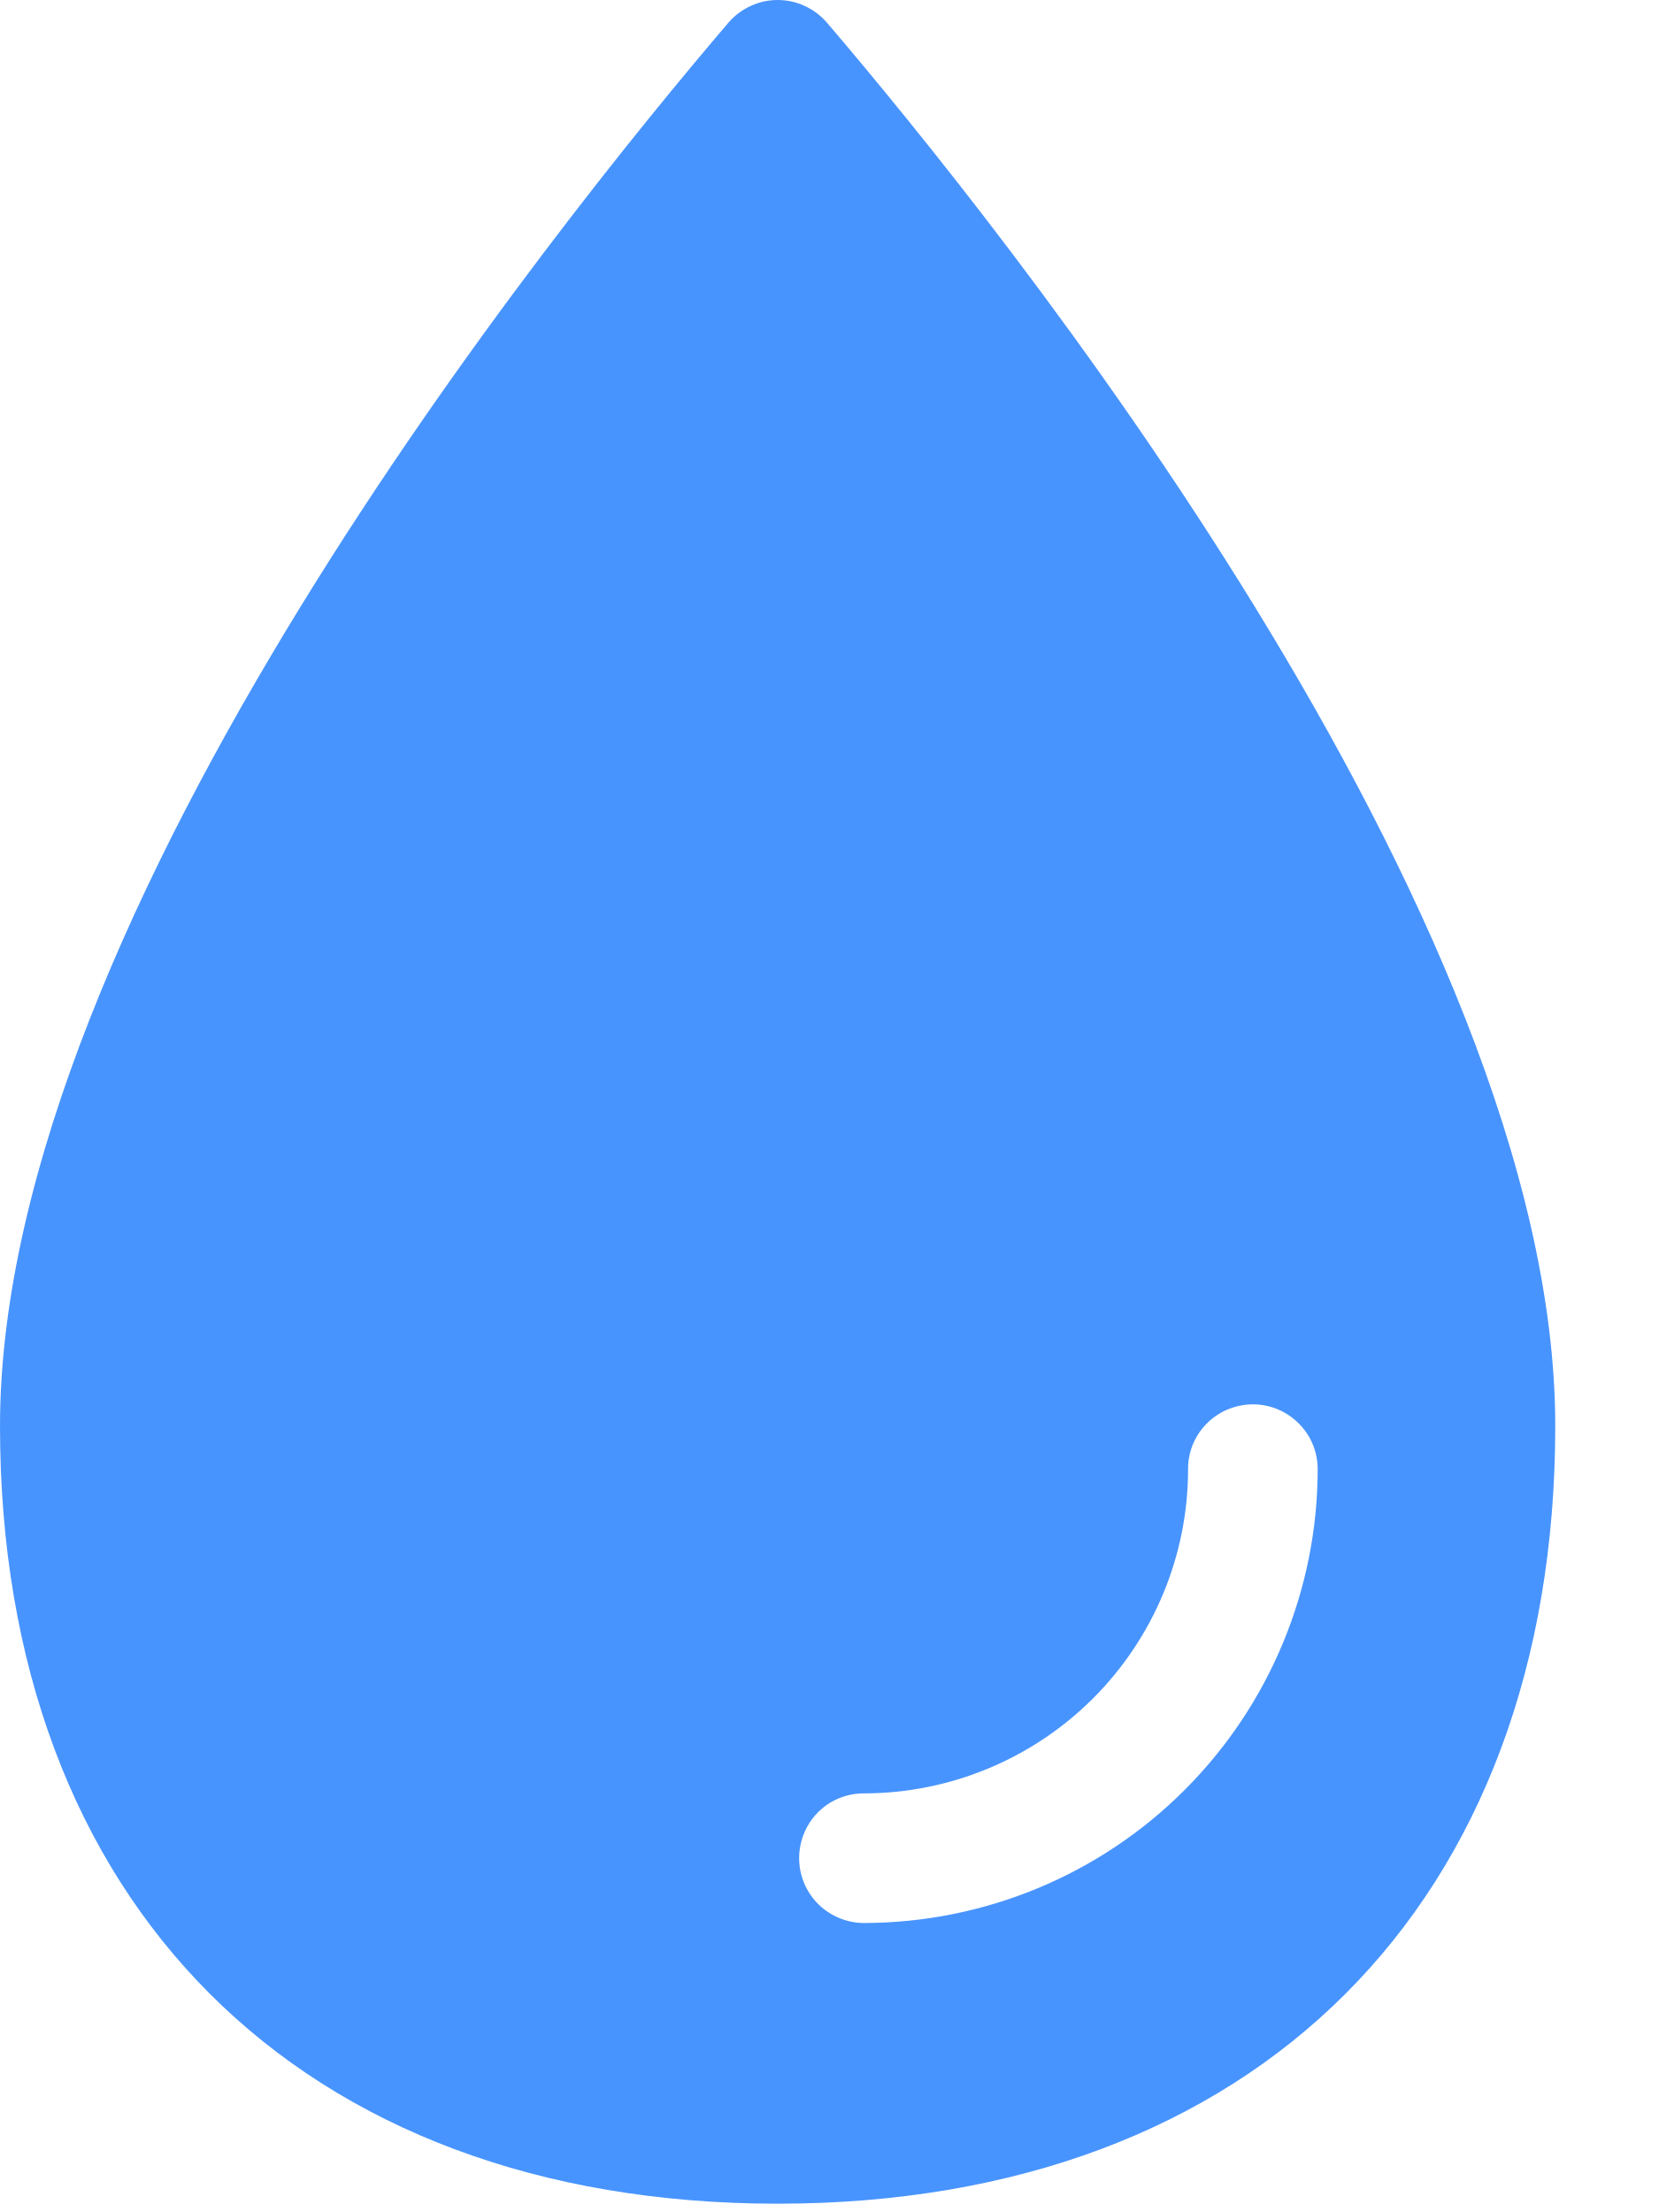
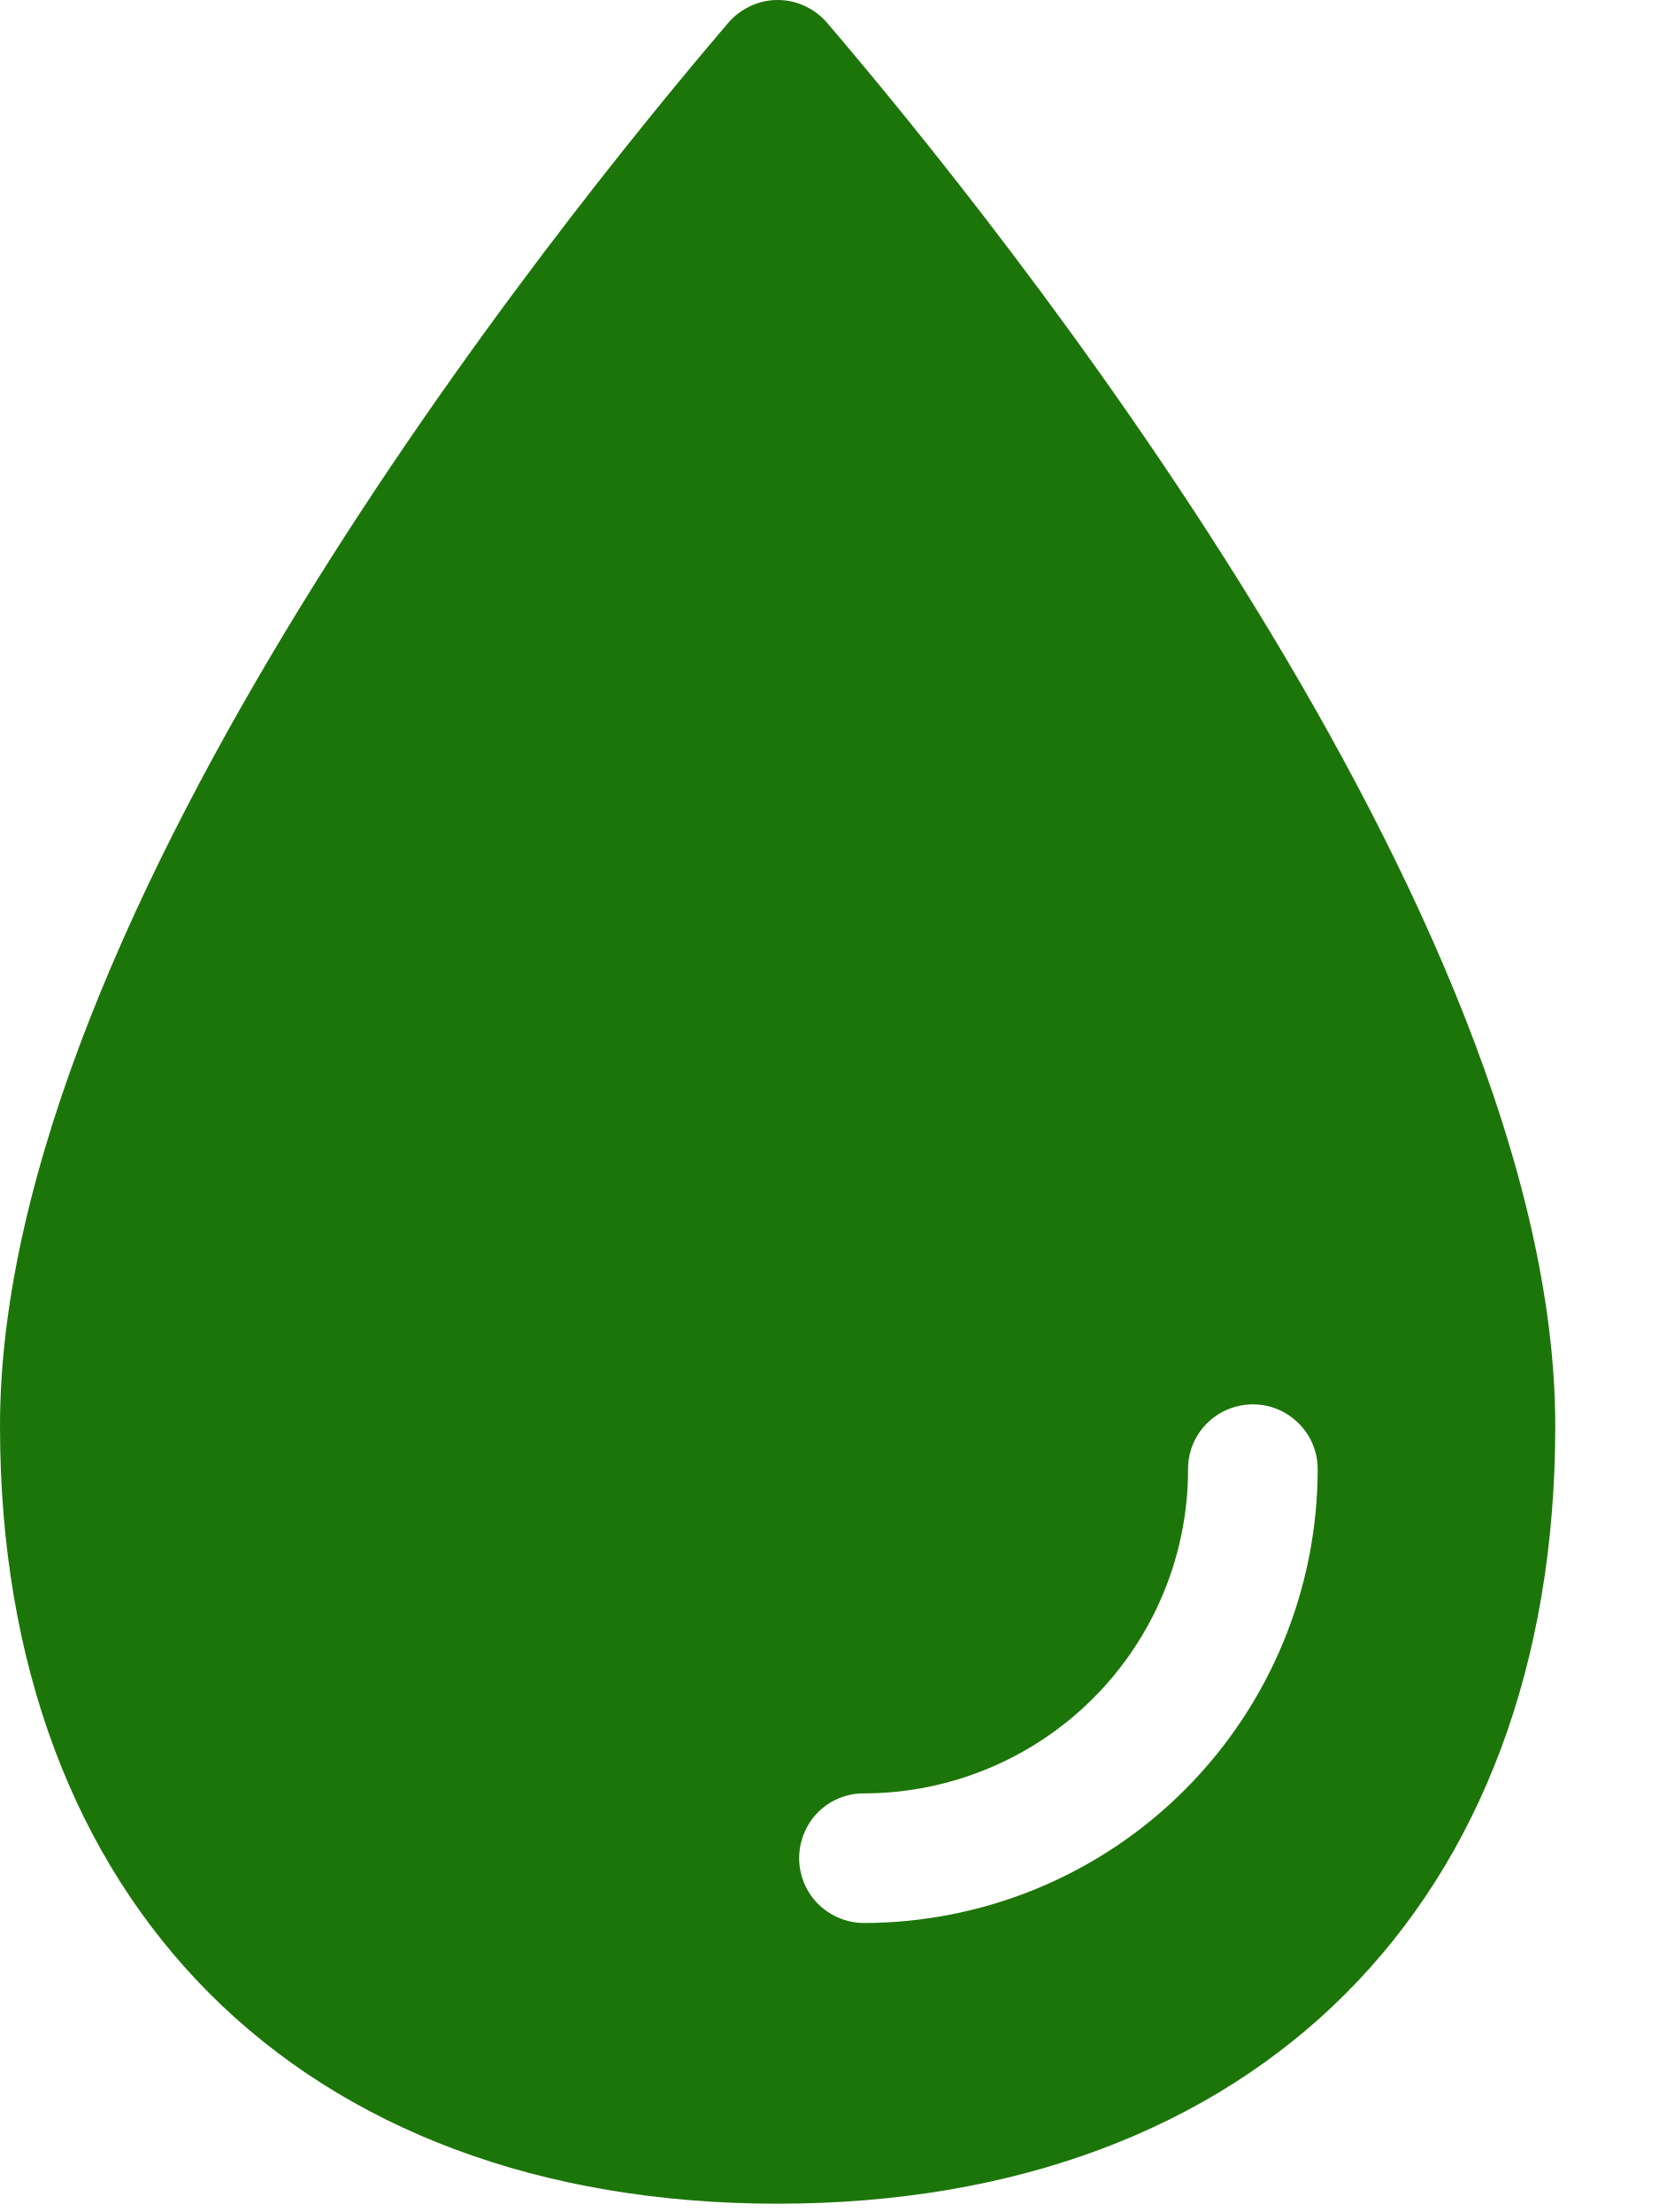
<svg xmlns="http://www.w3.org/2000/svg" width="15" height="20" viewBox="0 0 15 20" fill="none">
-   <path d="M7.477 0.205C7.422 0.141 7.353 0.089 7.276 0.054C7.2 0.018 7.116 0 7.031 0C6.947 0 6.863 0.018 6.787 0.054C6.71 0.089 6.641 0.141 6.586 0.205C5.041 2.013 0 8.264 0 12.894C0 17.209 2.717 19.925 7.031 19.925C11.346 19.925 14.062 17.209 14.062 12.894C14.062 8.264 9.022 2.013 7.477 0.205ZM7.812 17.387C7.719 17.387 7.626 17.364 7.543 17.321C7.459 17.278 7.387 17.216 7.333 17.139C7.279 17.063 7.244 16.974 7.231 16.881C7.218 16.788 7.228 16.694 7.259 16.605C7.299 16.49 7.374 16.39 7.474 16.32C7.574 16.25 7.694 16.213 7.816 16.215C8.591 16.213 9.335 15.904 9.883 15.356C10.432 14.807 10.741 14.064 10.742 13.288C10.74 13.166 10.777 13.047 10.847 12.947C10.918 12.847 11.017 12.771 11.133 12.731C11.221 12.7 11.316 12.69 11.409 12.703C11.502 12.716 11.59 12.751 11.667 12.806C11.743 12.86 11.806 12.932 11.849 13.015C11.892 13.098 11.914 13.191 11.914 13.285C11.913 14.372 11.48 15.415 10.711 16.184C9.943 16.953 8.9 17.385 7.812 17.387Z" fill="#4894FE" />
+   <path d="M7.477 0.205C7.422 0.141 7.353 0.089 7.276 0.054C7.2 0.018 7.116 0 7.031 0C6.947 0 6.863 0.018 6.787 0.054C6.71 0.089 6.641 0.141 6.586 0.205C5.041 2.013 0 8.264 0 12.894C0 17.209 2.717 19.925 7.031 19.925C11.346 19.925 14.062 17.209 14.062 12.894C14.062 8.264 9.022 2.013 7.477 0.205ZM7.812 17.387C7.719 17.387 7.626 17.364 7.543 17.321C7.459 17.278 7.387 17.216 7.333 17.139C7.279 17.063 7.244 16.974 7.231 16.881C7.218 16.788 7.228 16.694 7.259 16.605C7.299 16.49 7.374 16.39 7.474 16.32C7.574 16.25 7.694 16.213 7.816 16.215C8.591 16.213 9.335 15.904 9.883 15.356C10.432 14.807 10.741 14.064 10.742 13.288C10.74 13.166 10.777 13.047 10.847 12.947C10.918 12.847 11.017 12.771 11.133 12.731C11.221 12.7 11.316 12.69 11.409 12.703C11.502 12.716 11.59 12.751 11.667 12.806C11.743 12.86 11.806 12.932 11.849 13.015C11.892 13.098 11.914 13.191 11.914 13.285C11.913 14.372 11.48 15.415 10.711 16.184C9.943 16.953 8.9 17.385 7.812 17.387Z" fill="#1c7508ff" />
</svg>
